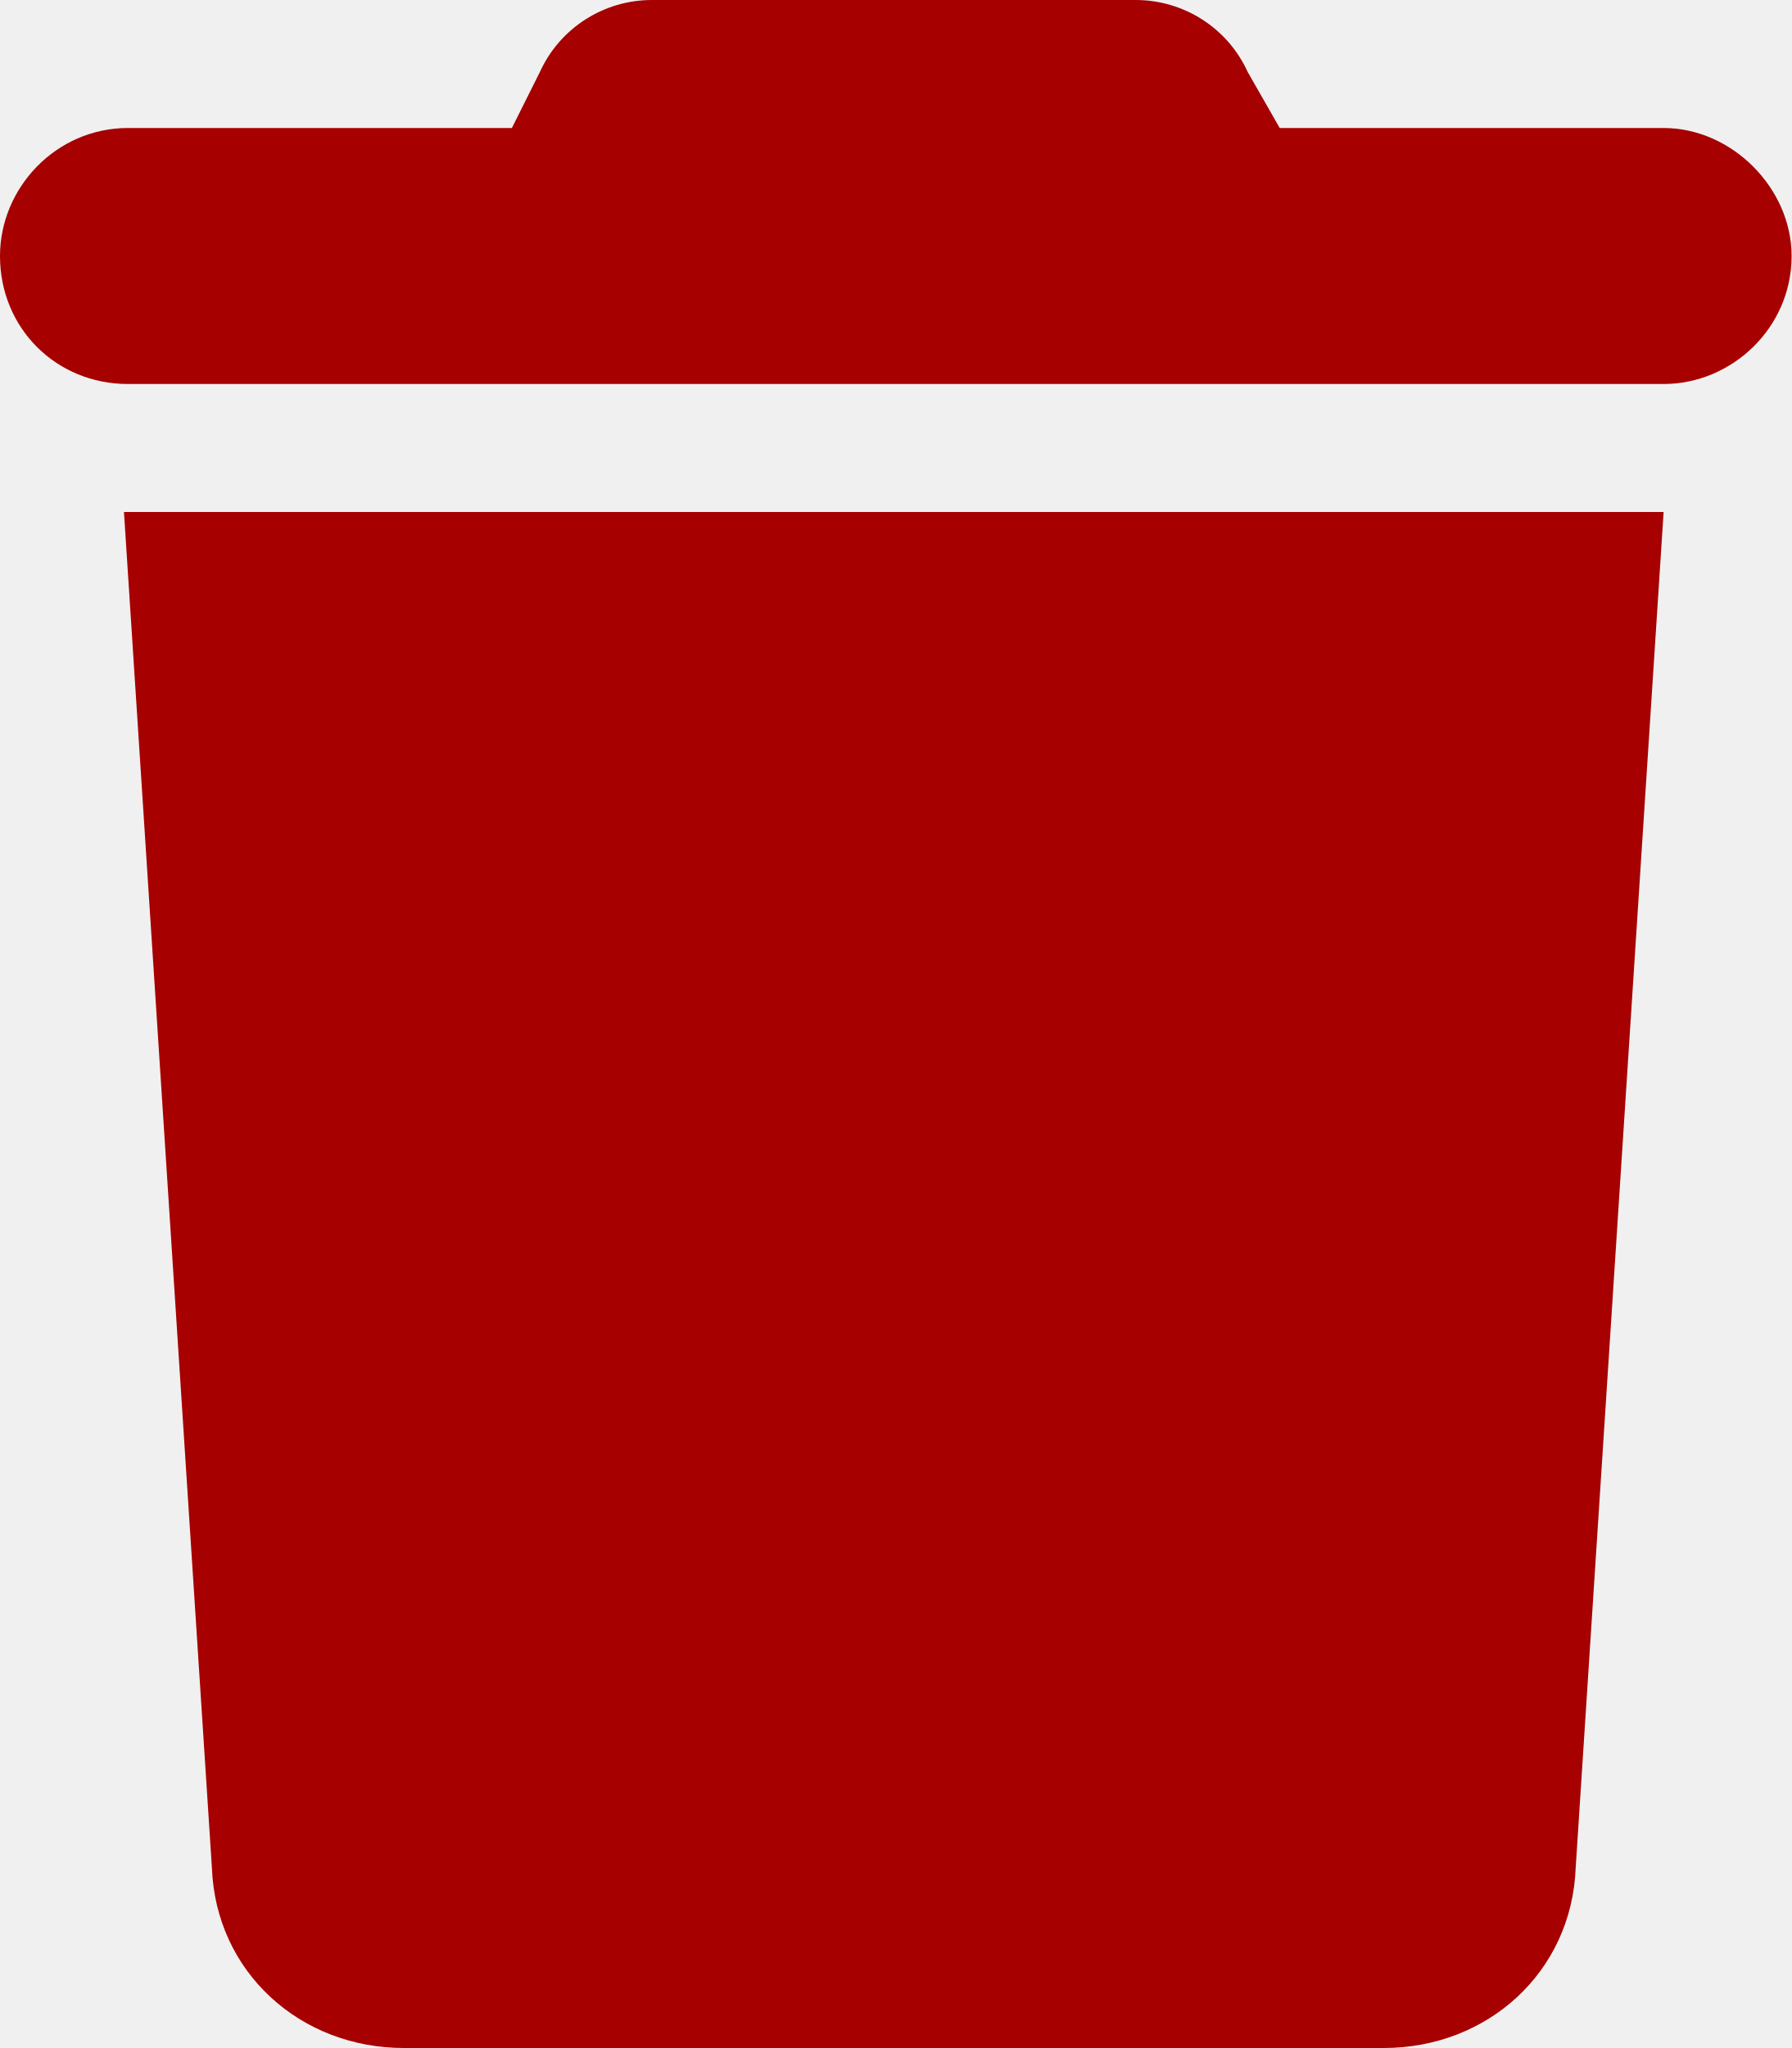
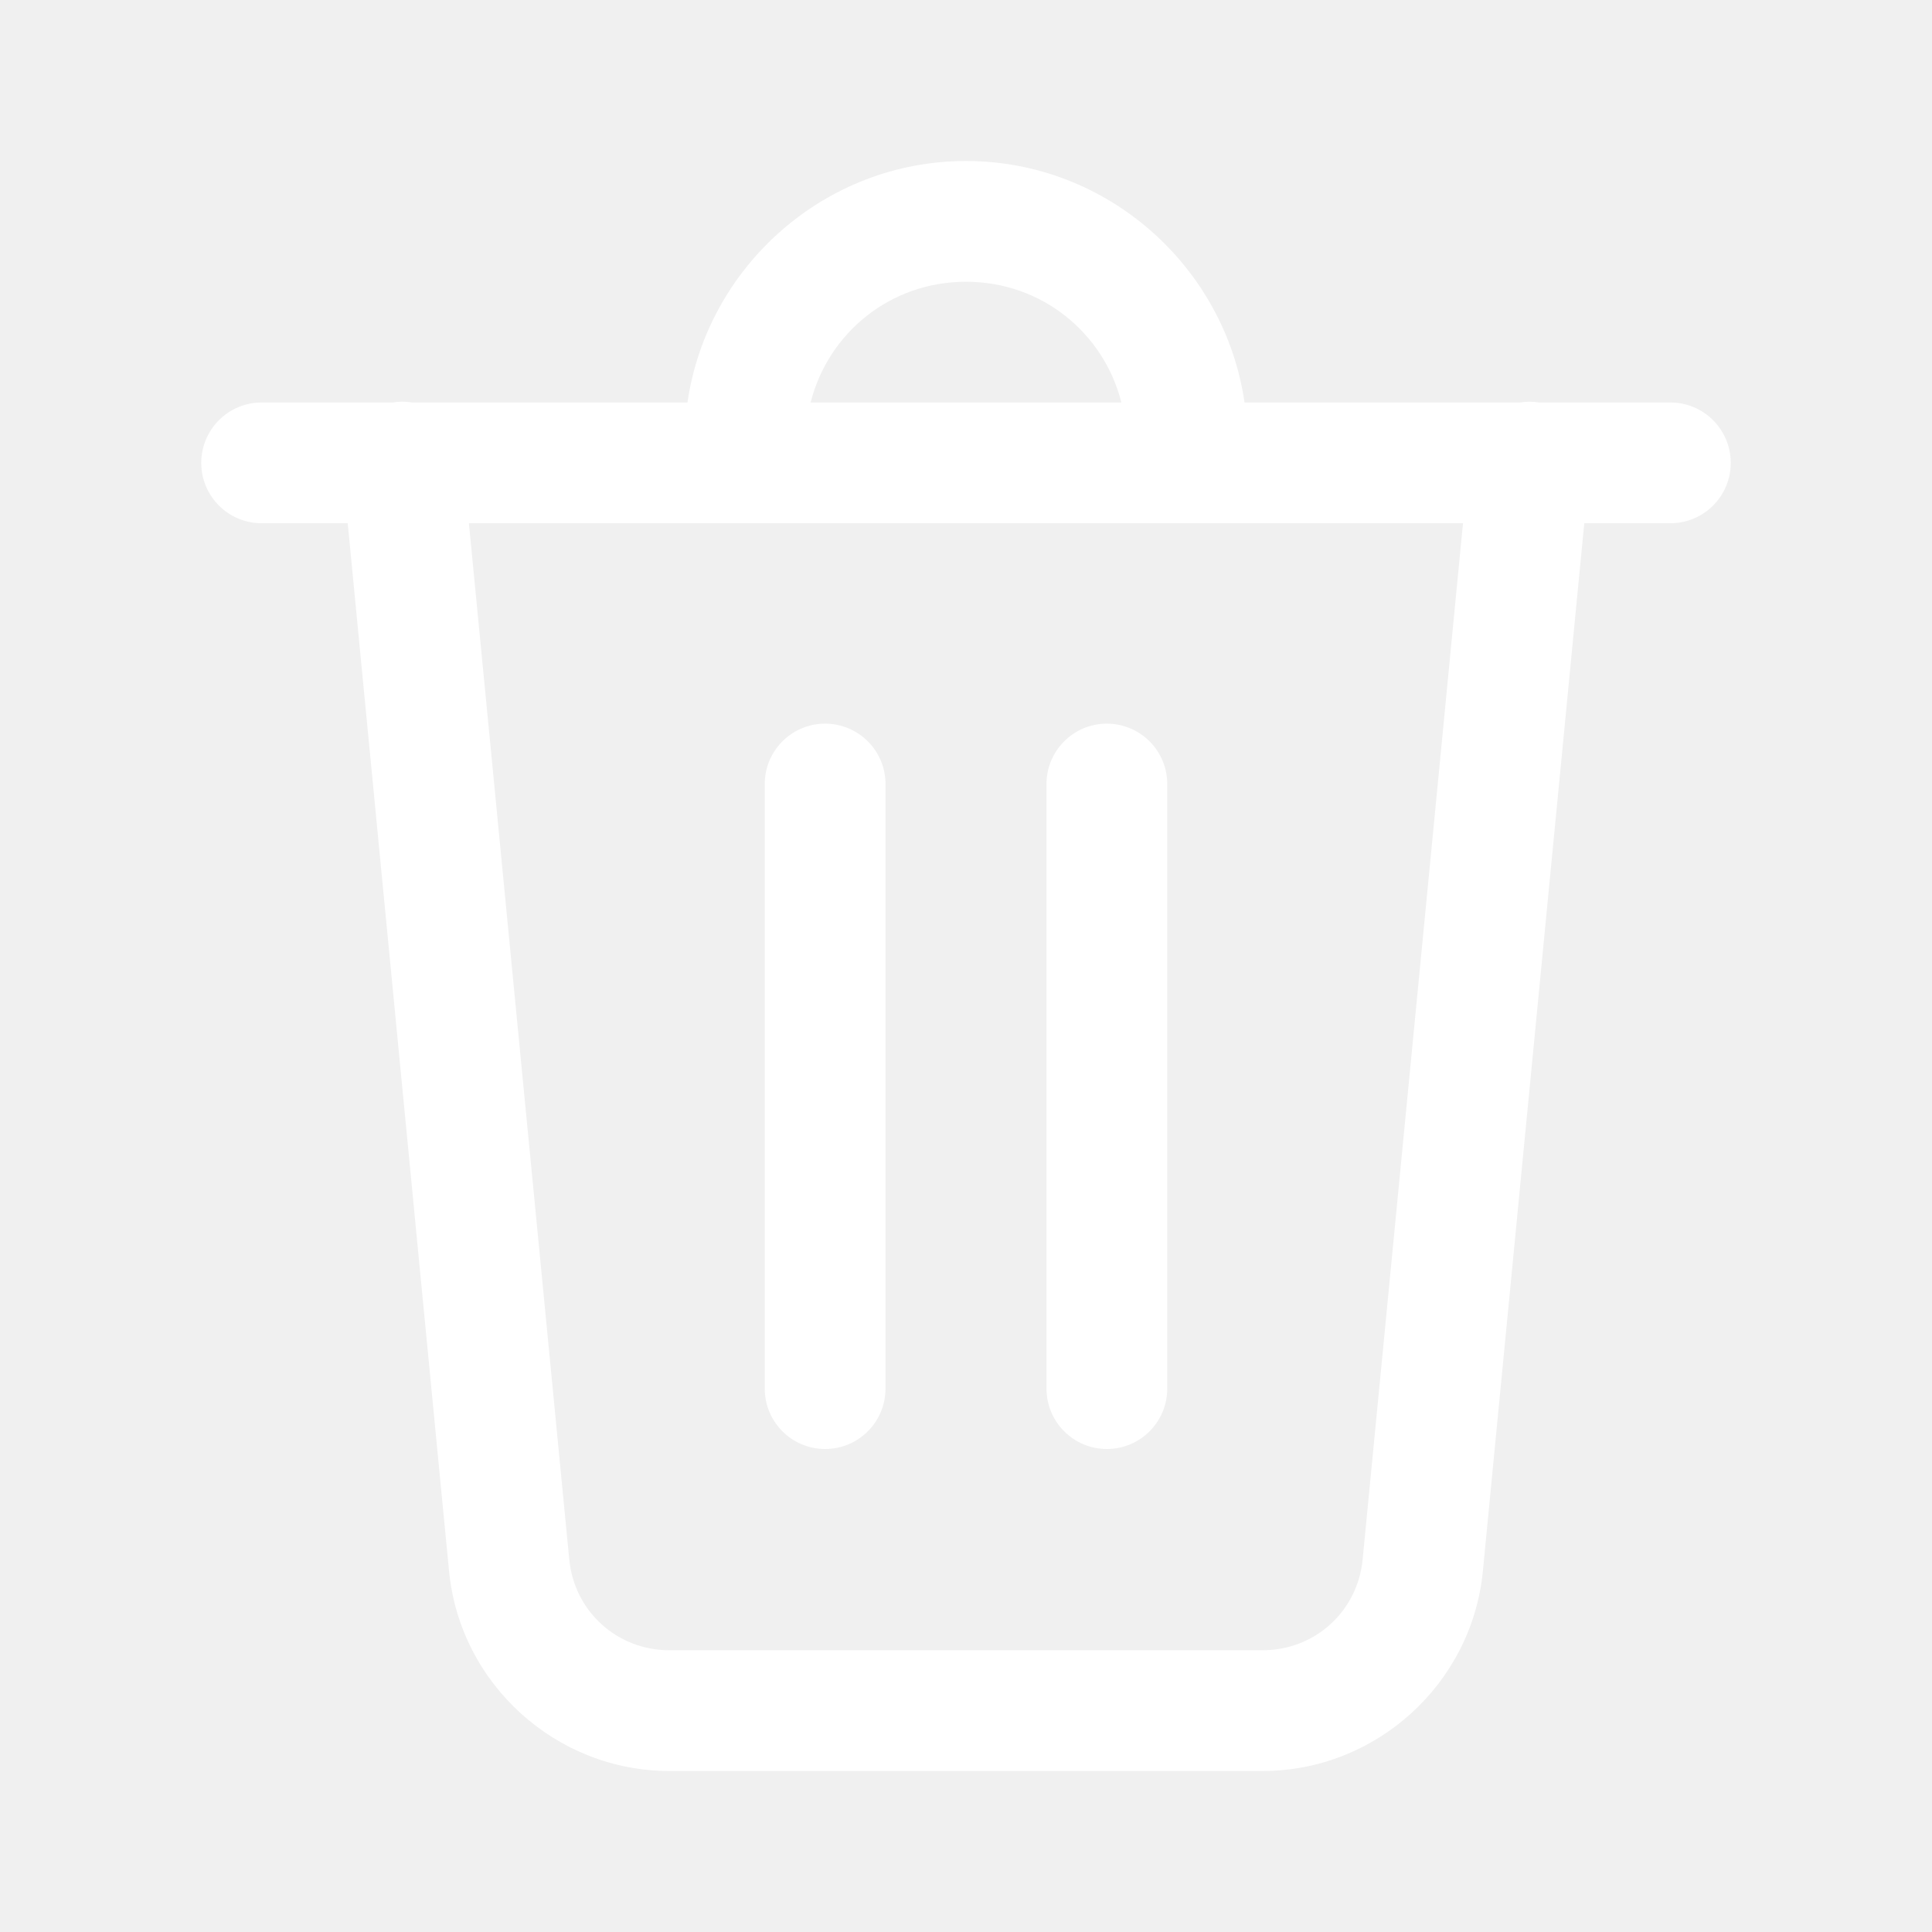
- <svg xmlns="http://www.w3.org/2000/svg" width="21" height="24" viewBox="0 0 21 24" fill="none">
-   <path d="M6.328 0.844C6.562 0.328 7.078 0 7.641 0H13.312C13.875 0 14.391 0.328 14.625 0.844L15 1.5H19.5C20.297 1.5 21 2.203 21 3C21 3.844 20.297 4.5 19.5 4.5H1.5C0.656 4.5 0 3.844 0 3C0 2.203 0.656 1.5 1.5 1.5H6L6.328 0.844ZM18.469 21.891C18.422 23.109 17.438 24 16.219 24H4.734C3.516 24 2.531 23.109 2.484 21.891L1.453 6H19.5L18.469 21.891Z" fill="#A60000" />
+ <svg xmlns="http://www.w3.org/2000/svg" fill="#FFFFFF" viewBox="0 0 48 48" width="24px" height="24px">
+   <path d="M 24 4 C 20.492 4 17.57 6.621 17.08 10 L 10.238 10 A 1.5 1.5 0 0 0 9.98 9.979 A 1.5 1.5 0 0 0 9.758 10 L 6.5 10 A 1.5 1.5 0 1 0 6.5 13 L 8.639 13 L 11.156 39.029 C 11.427 41.836 13.812 44 16.631 44 L 31.367 44 C 34.186 44 36.571 41.836 36.842 39.029 L 39.361 13 L 41.5 13 A 1.5 1.5 0 1 0 41.5 10 L 38.244 10 A 1.5 1.5 0 0 0 37.764 10 L 30.92 10 C 30.43 6.621 27.508 4 24 4 z M 24 7 C 25.879 7 27.421 8.268 27.861 10 L 20.139 10 C 20.579 8.268 22.121 7 24 7 z M 11.65 13 L 36.348 13 L 33.855 38.74 C 33.73 40.035 32.668 41 31.367 41 L 16.631 41 C 15.332 41 14.267 40.034 14.143 38.74 L 11.65 13 z M 20.477 17.979 A 1.5 1.5 0 0 0 19 19.5 L 19 34.5 A 1.5 1.5 0 1 0 22 34.5 L 22 19.5 A 1.5 1.5 0 0 0 20.477 17.979 z M 27.477 17.979 A 1.5 1.5 0 0 0 26 19.5 L 26 34.5 A 1.5 1.5 0 1 0 29 34.5 L 29 19.5 A 1.5 1.5 0 0 0 27.477 17.979 z" />
</svg>
